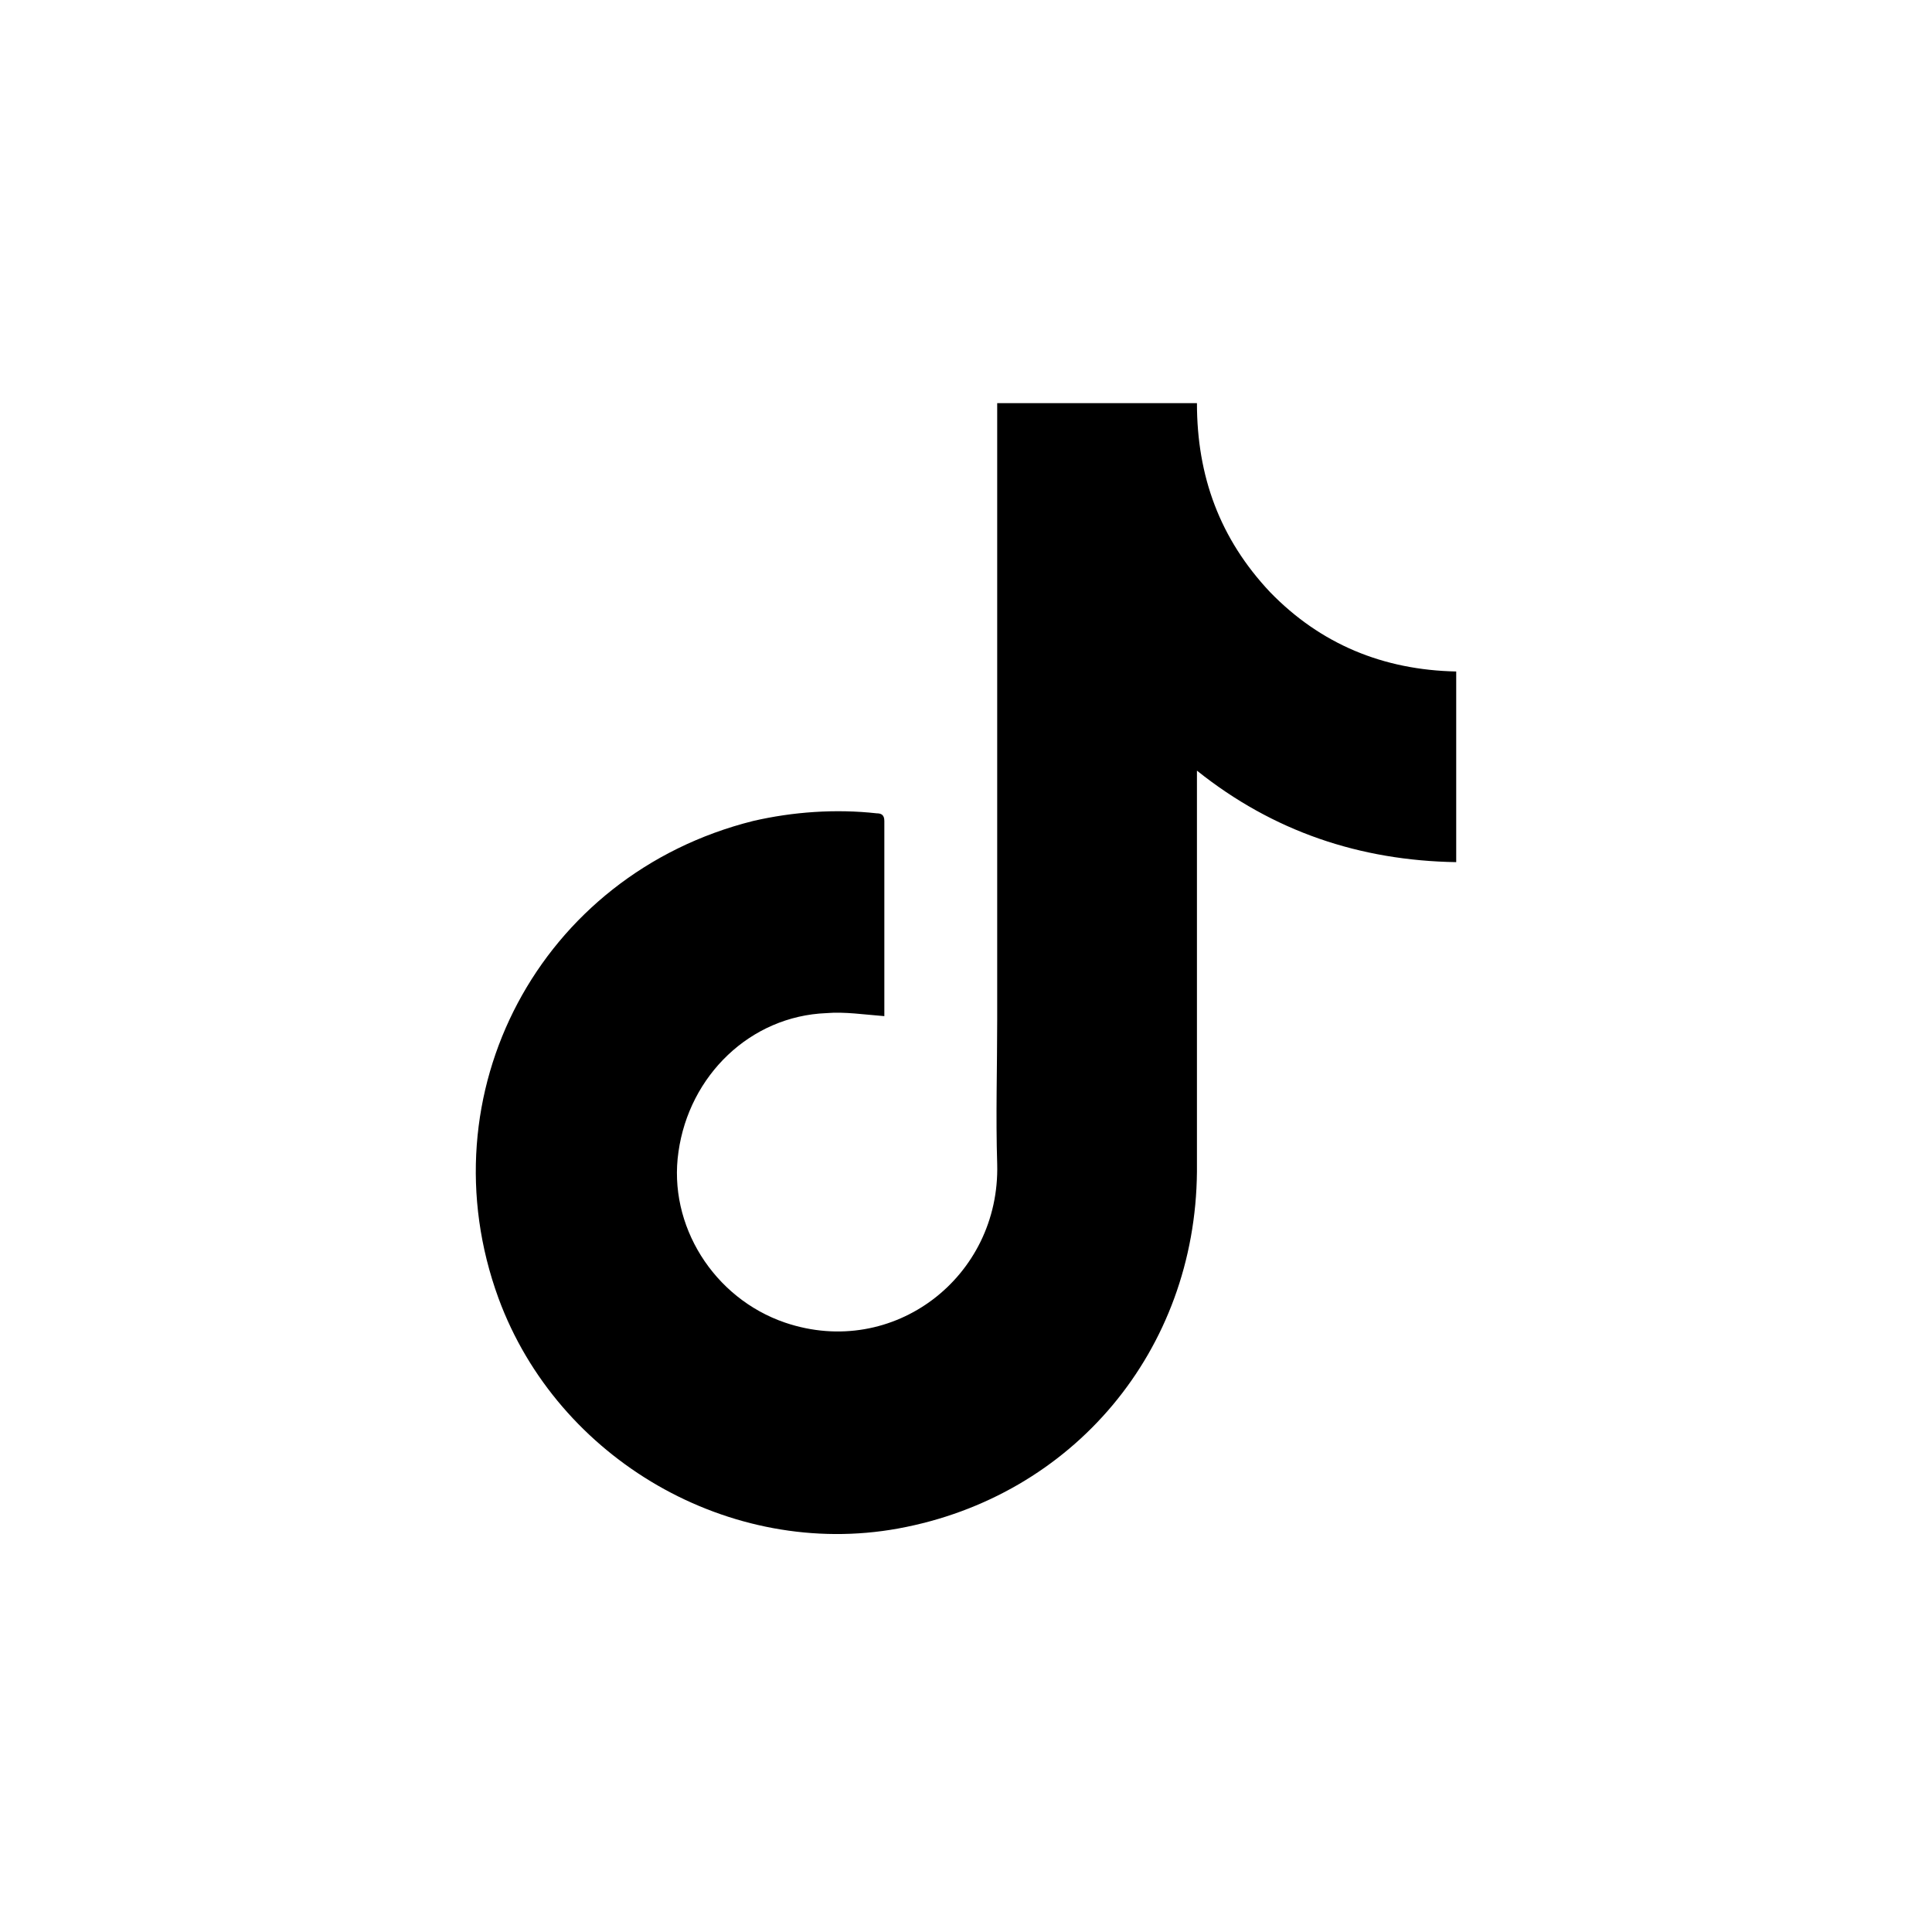
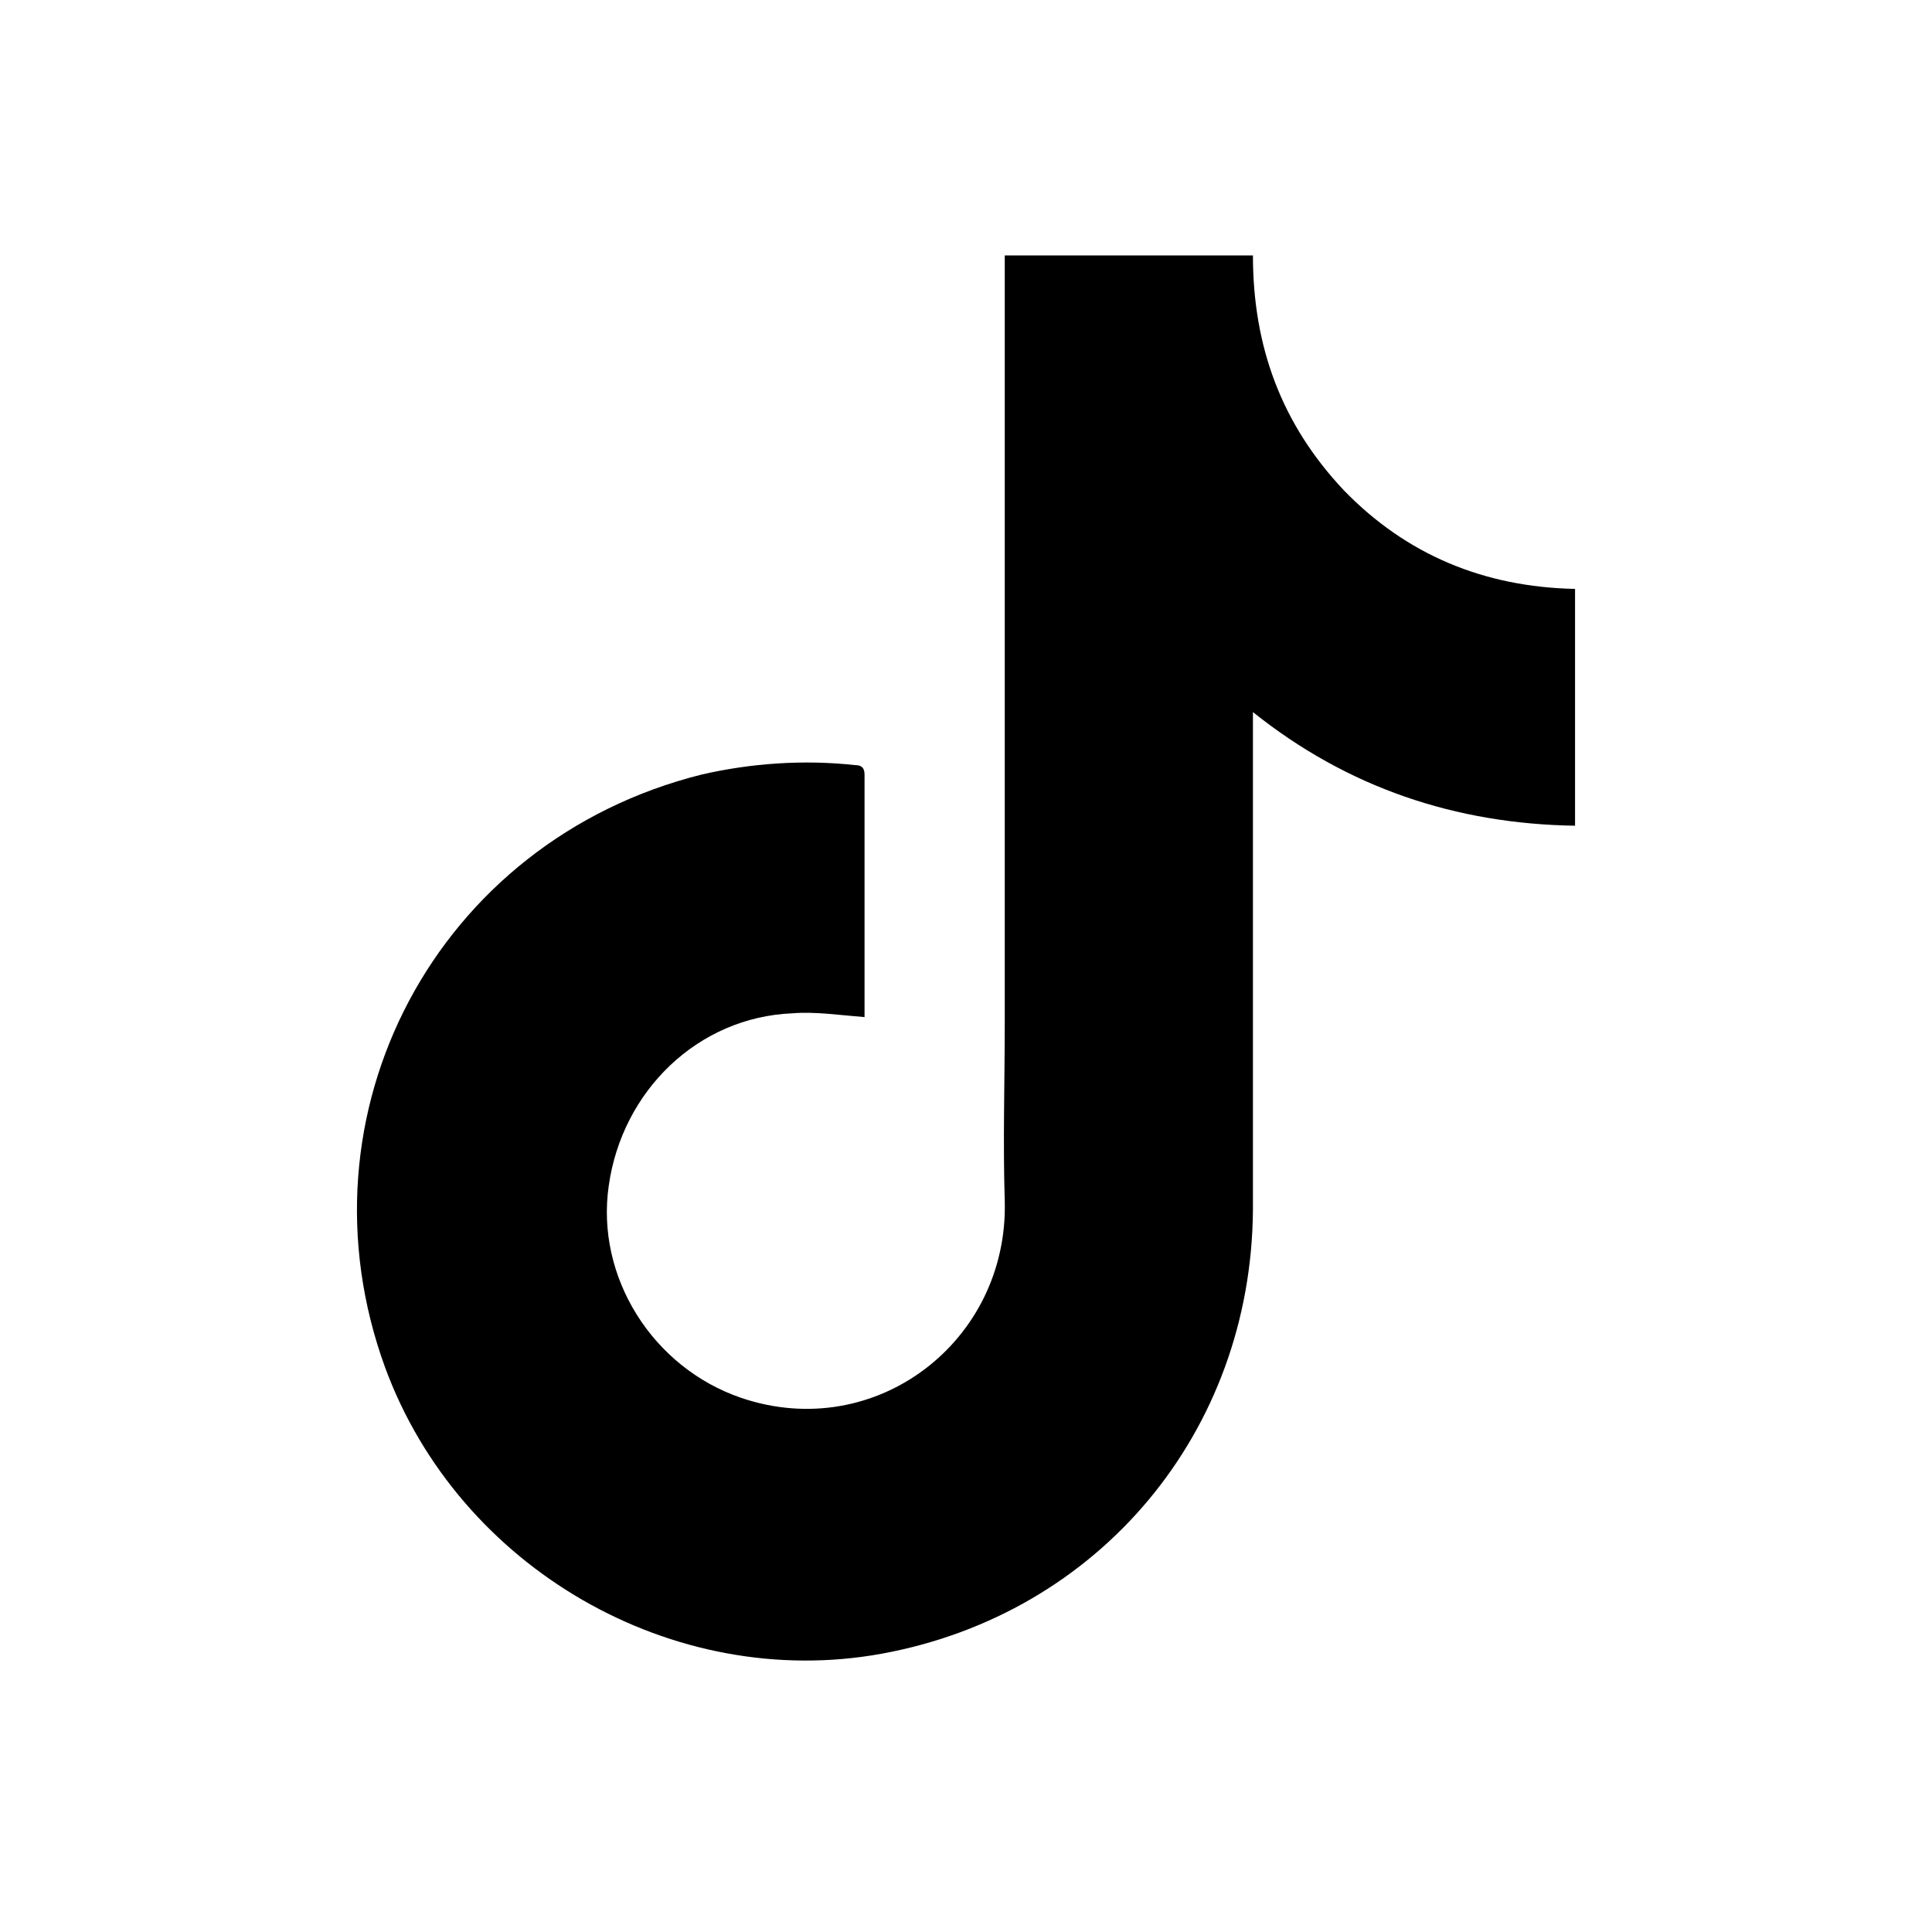
- <svg width="41" height="41" viewBox="0 0 41 41">
-   <path d="M26.955 12.568C25.887 11.435 25.401 10.108 25.401 8.555C23.977 8.555 22.586 8.555 21.162 8.555C21.162 8.684 21.162 8.781 21.162 8.878C21.162 11.759 21.162 14.639 21.162 17.487C21.162 18.878 21.162 20.238 21.162 21.629C21.162 22.665 21.13 23.7 21.162 24.703C21.227 27.098 18.961 28.846 16.663 28.069C15.142 27.551 14.172 25.998 14.398 24.445C14.625 22.826 15.919 21.564 17.537 21.5C17.926 21.467 18.346 21.532 18.767 21.564C18.767 21.597 18.767 21.564 18.767 21.532C18.767 20.173 18.767 18.814 18.767 17.422C18.767 17.293 18.702 17.26 18.605 17.26C17.731 17.163 16.825 17.228 15.984 17.422C11.453 18.555 8.994 23.215 10.579 27.551C11.841 30.982 15.498 33.085 19.058 32.438C22.78 31.758 25.369 28.652 25.401 24.865C25.401 23.733 25.401 22.6 25.401 21.5C25.401 19.881 25.401 18.231 25.401 16.613C25.401 16.548 25.401 16.483 25.401 16.354C27.019 17.648 28.864 18.263 30.903 18.296C30.903 16.936 30.903 15.577 30.903 14.25C29.349 14.218 28.023 13.668 26.955 12.568Z" />
+ <svg xmlns="http://www.w3.org/2000/svg" width="33" height="33" viewBox="0 0 33 33">
+   <path d="M22.955 8.376C21.887 7.244 21.401 5.917 21.401 4.363C19.977 4.363 18.586 4.363 17.162 4.363C17.162 4.493 17.162 4.59 17.162 4.687C17.162 7.567 17.162 10.447 17.162 13.295C17.162 14.687 17.162 16.046 17.162 17.438C17.162 18.473 17.13 19.509 17.162 20.512C17.227 22.907 14.961 24.654 12.664 23.878C11.142 23.36 10.172 21.806 10.398 20.253C10.625 18.635 11.919 17.373 13.537 17.308C13.926 17.276 14.346 17.34 14.767 17.373C14.767 17.405 14.767 17.373 14.767 17.34C14.767 15.981 14.767 14.622 14.767 13.23C14.767 13.101 14.702 13.069 14.605 13.069C13.731 12.972 12.825 13.036 11.984 13.23C7.453 14.363 4.994 19.023 6.579 23.36C7.841 26.79 11.498 28.894 15.058 28.247C18.78 27.567 21.369 24.46 21.401 20.674C21.401 19.541 21.401 18.409 21.401 17.308C21.401 15.69 21.401 14.04 21.401 12.421C21.401 12.357 21.401 12.292 21.401 12.163C23.019 13.457 24.864 14.072 26.903 14.104C26.903 12.745 26.903 11.386 26.903 10.059C25.349 10.027 24.023 9.477 22.955 8.376Z" />
</svg>
